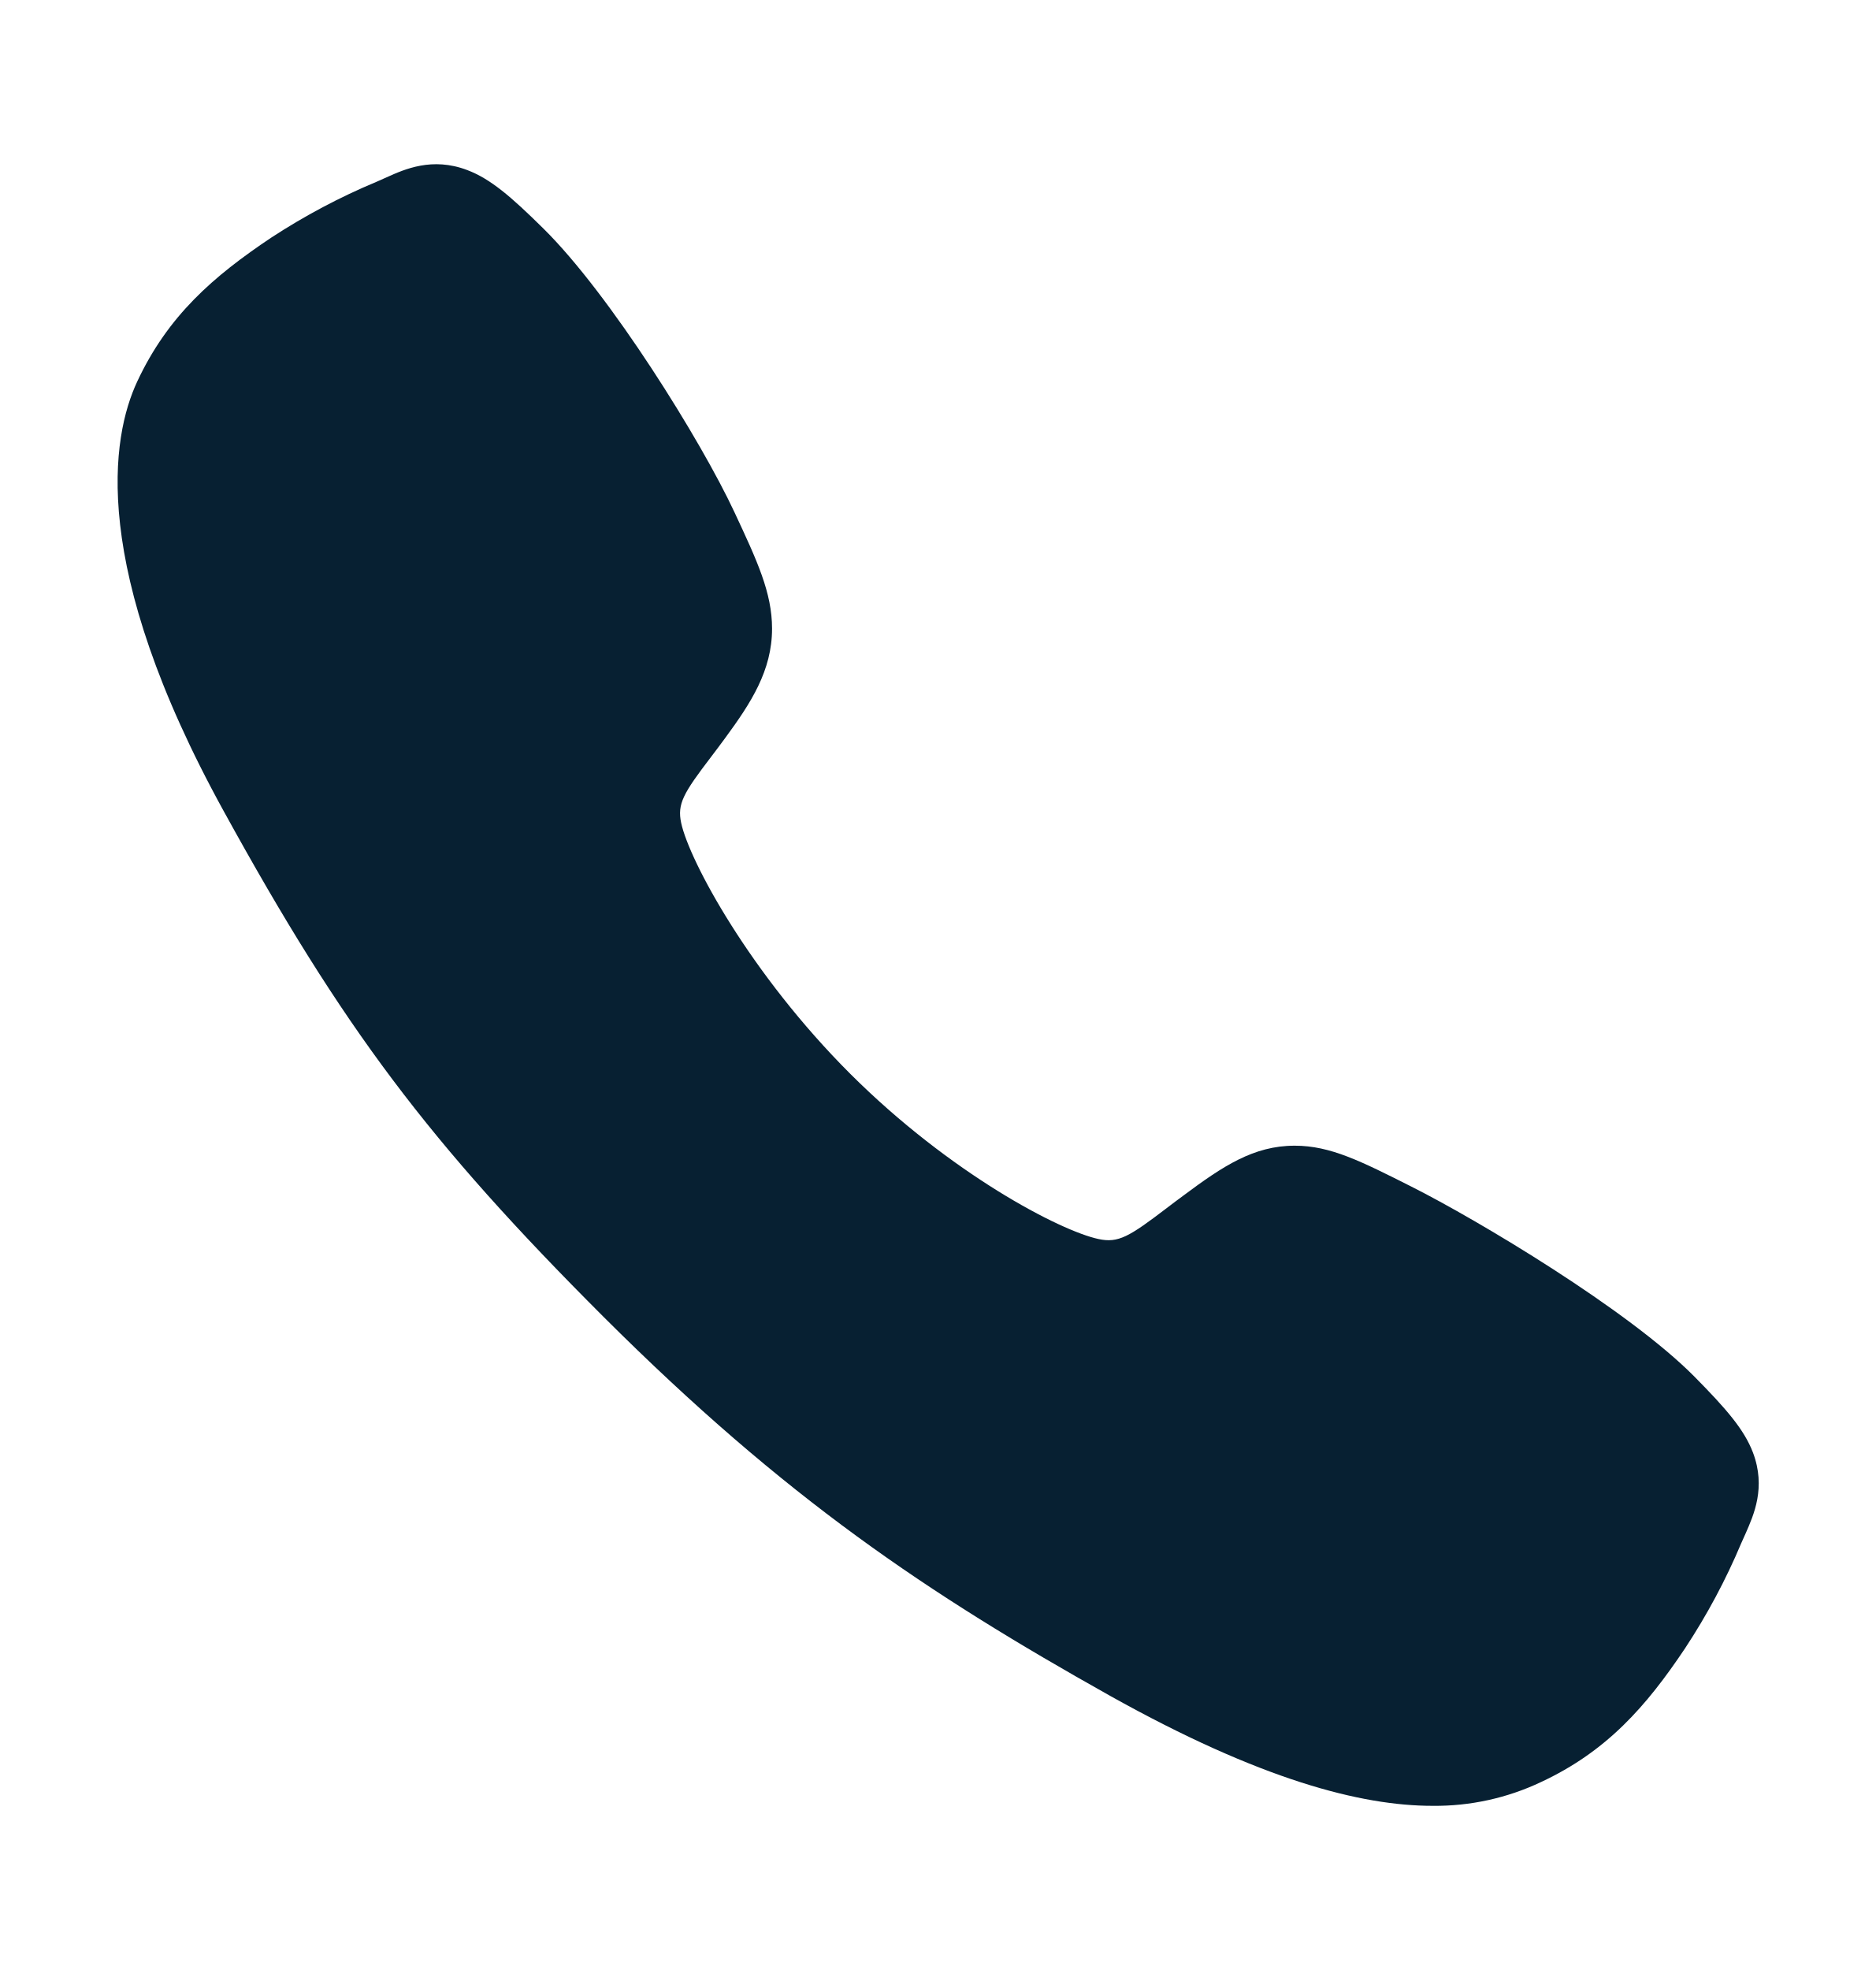
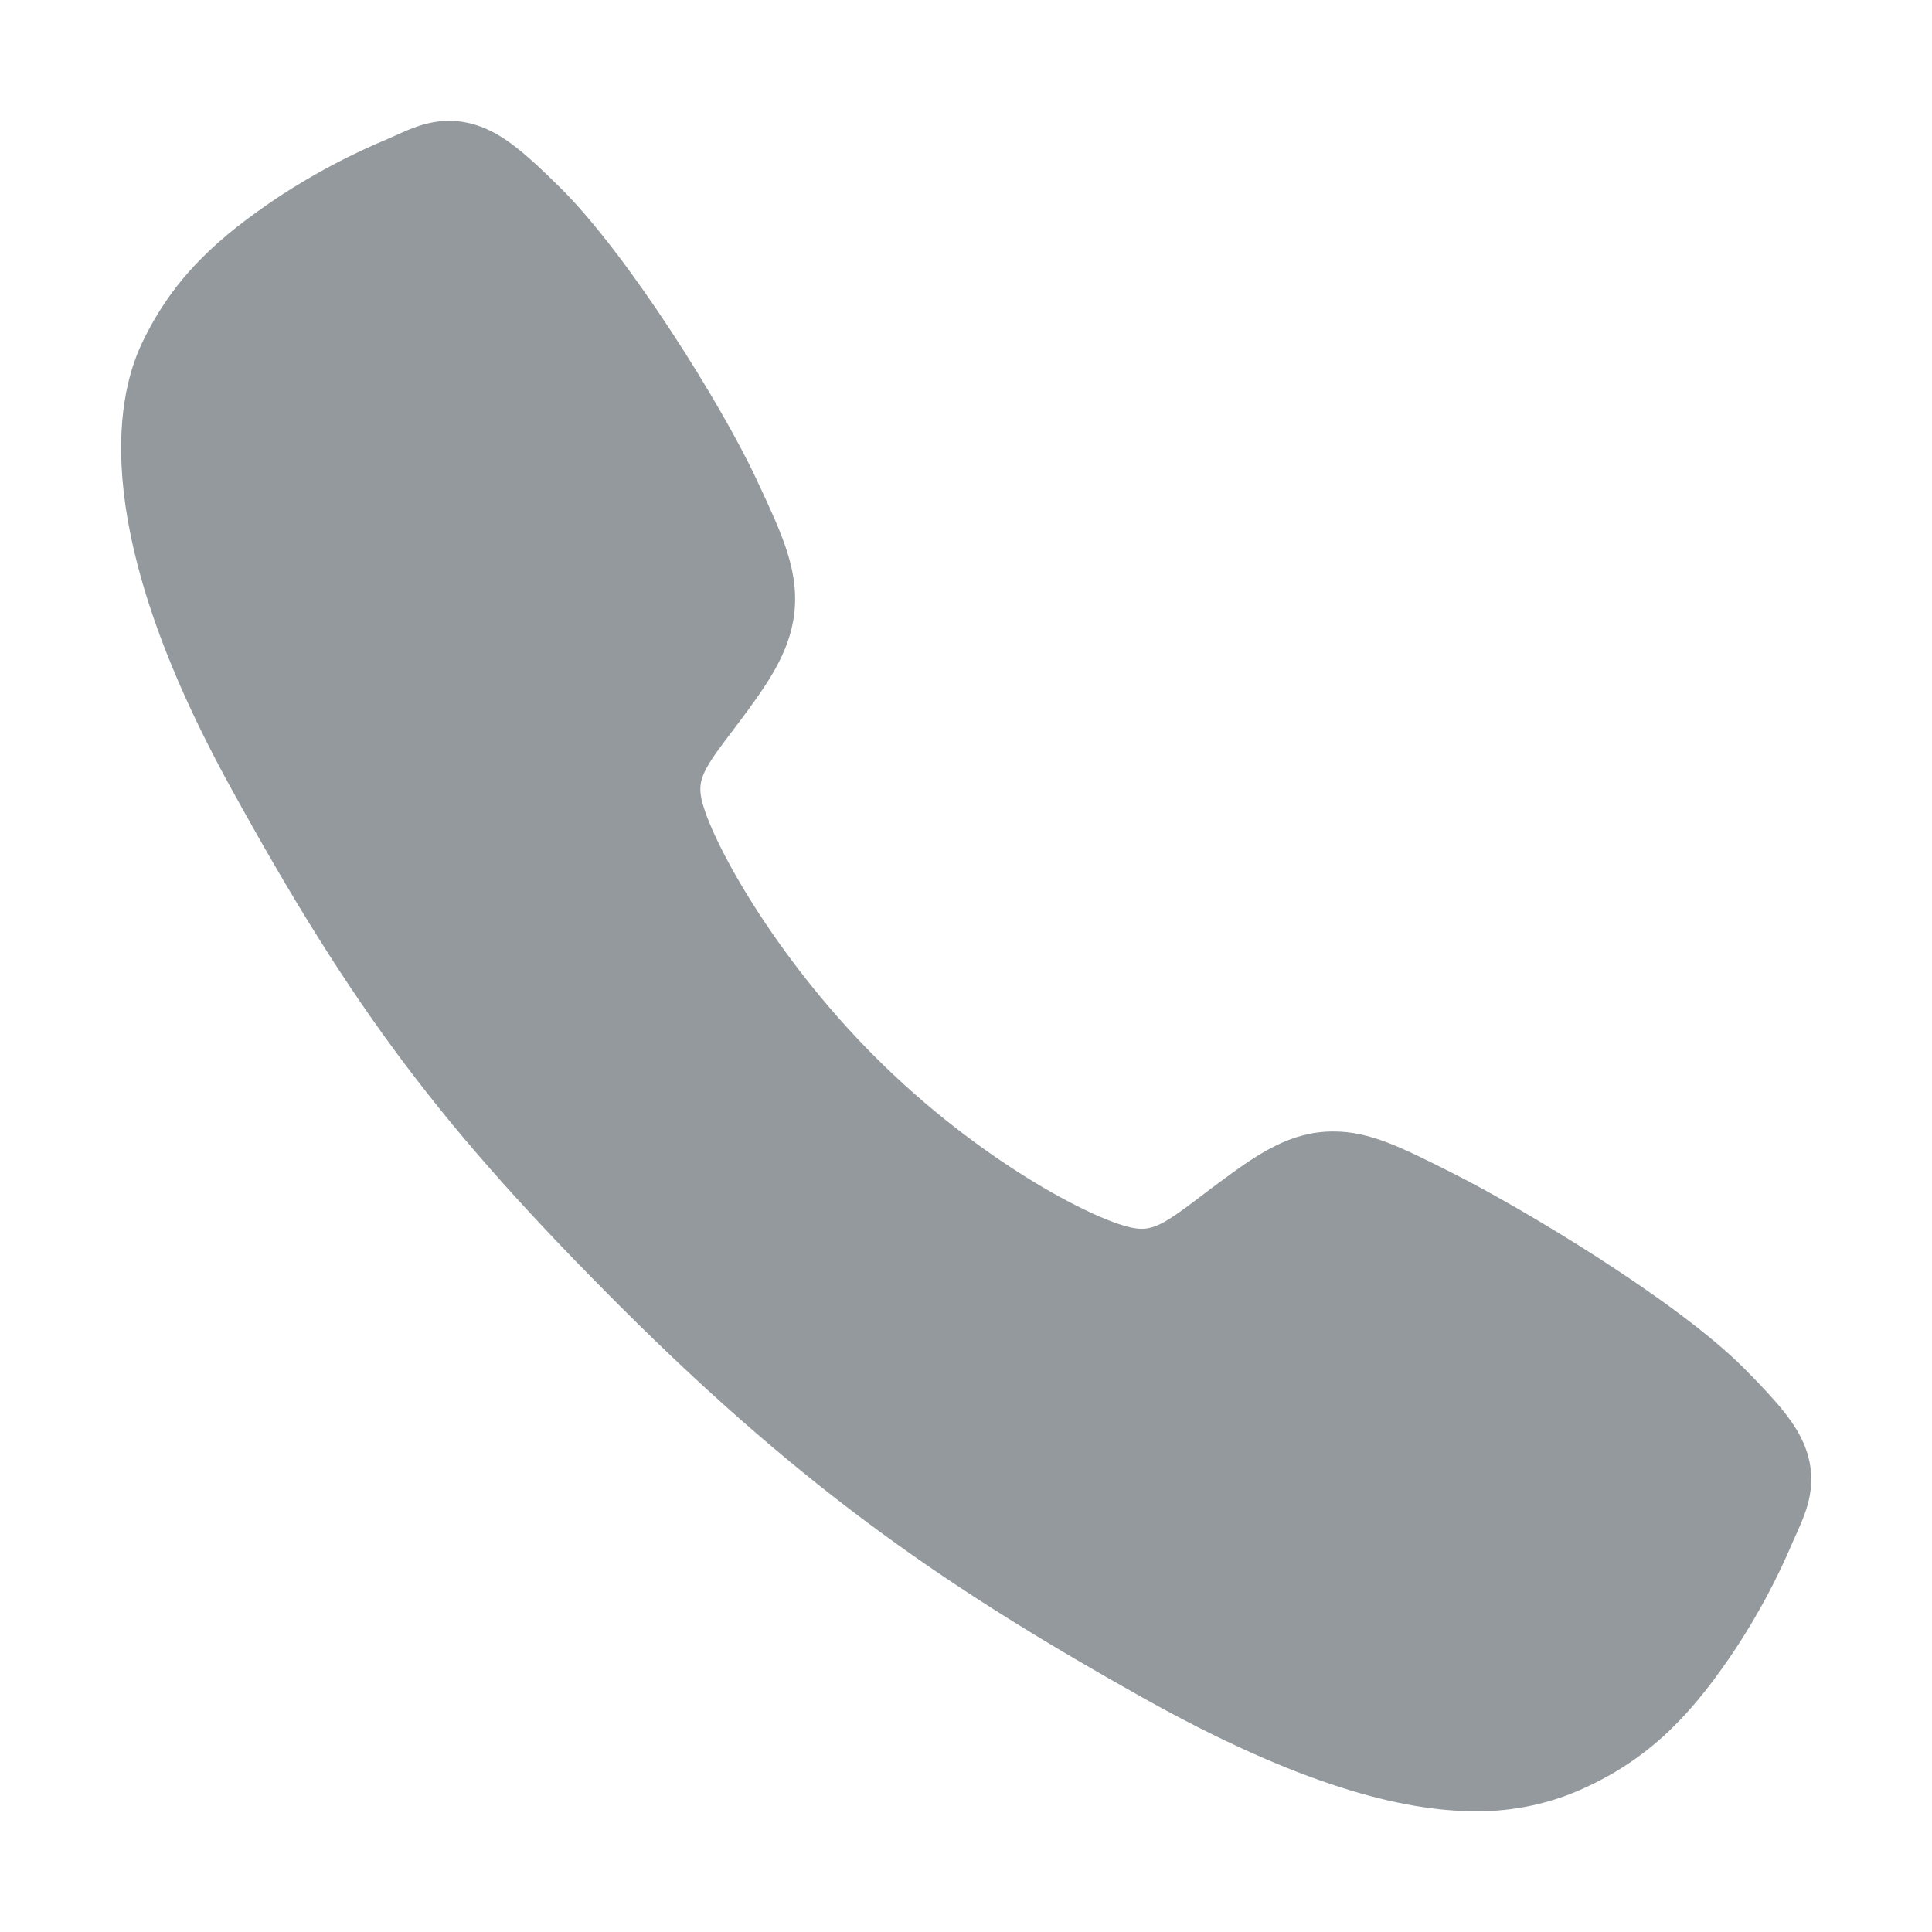
- <svg xmlns="http://www.w3.org/2000/svg" width="20" height="21" viewBox="0 0 20 21" fill="none">
-   <path d="M15.274 19.25C14.511 19.25 13.44 18.974 11.836 18.078C9.886 16.985 8.377 15.975 6.437 14.04C4.567 12.171 3.657 10.961 2.383 8.643C0.944 6.026 1.189 4.654 1.463 4.067C1.79 3.367 2.272 2.947 2.895 2.531C3.249 2.3 3.623 2.101 4.014 1.938C4.053 1.921 4.089 1.905 4.122 1.89C4.315 1.803 4.608 1.672 4.979 1.812C5.227 1.905 5.448 2.095 5.794 2.437C6.504 3.137 7.474 4.696 7.831 5.462C8.072 5.978 8.231 6.318 8.231 6.701C8.231 7.148 8.006 7.493 7.733 7.865C7.682 7.935 7.631 8.002 7.582 8.067C7.284 8.457 7.219 8.57 7.262 8.772C7.349 9.177 7.999 10.383 9.066 11.448C10.134 12.513 11.305 13.122 11.712 13.208C11.922 13.253 12.037 13.185 12.44 12.877C12.498 12.833 12.557 12.788 12.62 12.742C13.036 12.432 13.365 12.213 13.802 12.213H13.804C14.184 12.213 14.509 12.378 15.049 12.65C15.752 13.004 17.358 13.962 18.062 14.672C18.404 15.018 18.595 15.238 18.689 15.485C18.829 15.857 18.697 16.149 18.611 16.345C18.596 16.377 18.58 16.413 18.563 16.452C18.399 16.842 18.199 17.215 17.966 17.569C17.551 18.19 17.13 18.67 16.428 18.997C16.067 19.168 15.672 19.254 15.274 19.25Z" fill="#072032" />
+ <svg xmlns="http://www.w3.org/2000/svg" width="20" height="20" viewBox="0 0 20 20" fill="none">
+   <path d="M15.274 18.75C14.511 18.75 13.44 18.474 11.836 17.578C9.886 16.485 8.377 15.475 6.437 13.54C4.567 11.671 3.657 10.461 2.383 8.143C0.944 5.526 1.189 4.154 1.463 3.567C1.79 2.867 2.272 2.447 2.895 2.031C3.249 1.8 3.623 1.601 4.014 1.438C4.053 1.421 4.089 1.405 4.122 1.39C4.315 1.303 4.608 1.172 4.979 1.312C5.227 1.405 5.448 1.595 5.794 1.937C6.504 2.637 7.474 4.196 7.831 4.962C8.072 5.478 8.231 5.818 8.231 6.201C8.231 6.648 8.006 6.993 7.733 7.365C7.682 7.435 7.631 7.502 7.582 7.567C7.284 7.957 7.219 8.07 7.262 8.272C7.349 8.677 7.999 9.883 9.066 10.948C10.134 12.013 11.305 12.622 11.712 12.708C11.922 12.753 12.037 12.685 12.44 12.377C12.498 12.333 12.557 12.288 12.62 12.242C13.036 11.932 13.365 11.713 13.802 11.713H13.804C14.184 11.713 14.509 11.878 15.049 12.15C15.752 12.504 17.358 13.462 18.062 14.172C18.404 14.518 18.595 14.738 18.689 14.985C18.829 15.357 18.697 15.649 18.611 15.845C18.596 15.877 18.58 15.913 18.563 15.952C18.399 16.342 18.199 16.715 17.966 17.069C17.551 17.69 17.13 18.17 16.428 18.497C16.067 18.668 15.672 18.754 15.274 18.75Z" fill="#93999D" />
</svg>
